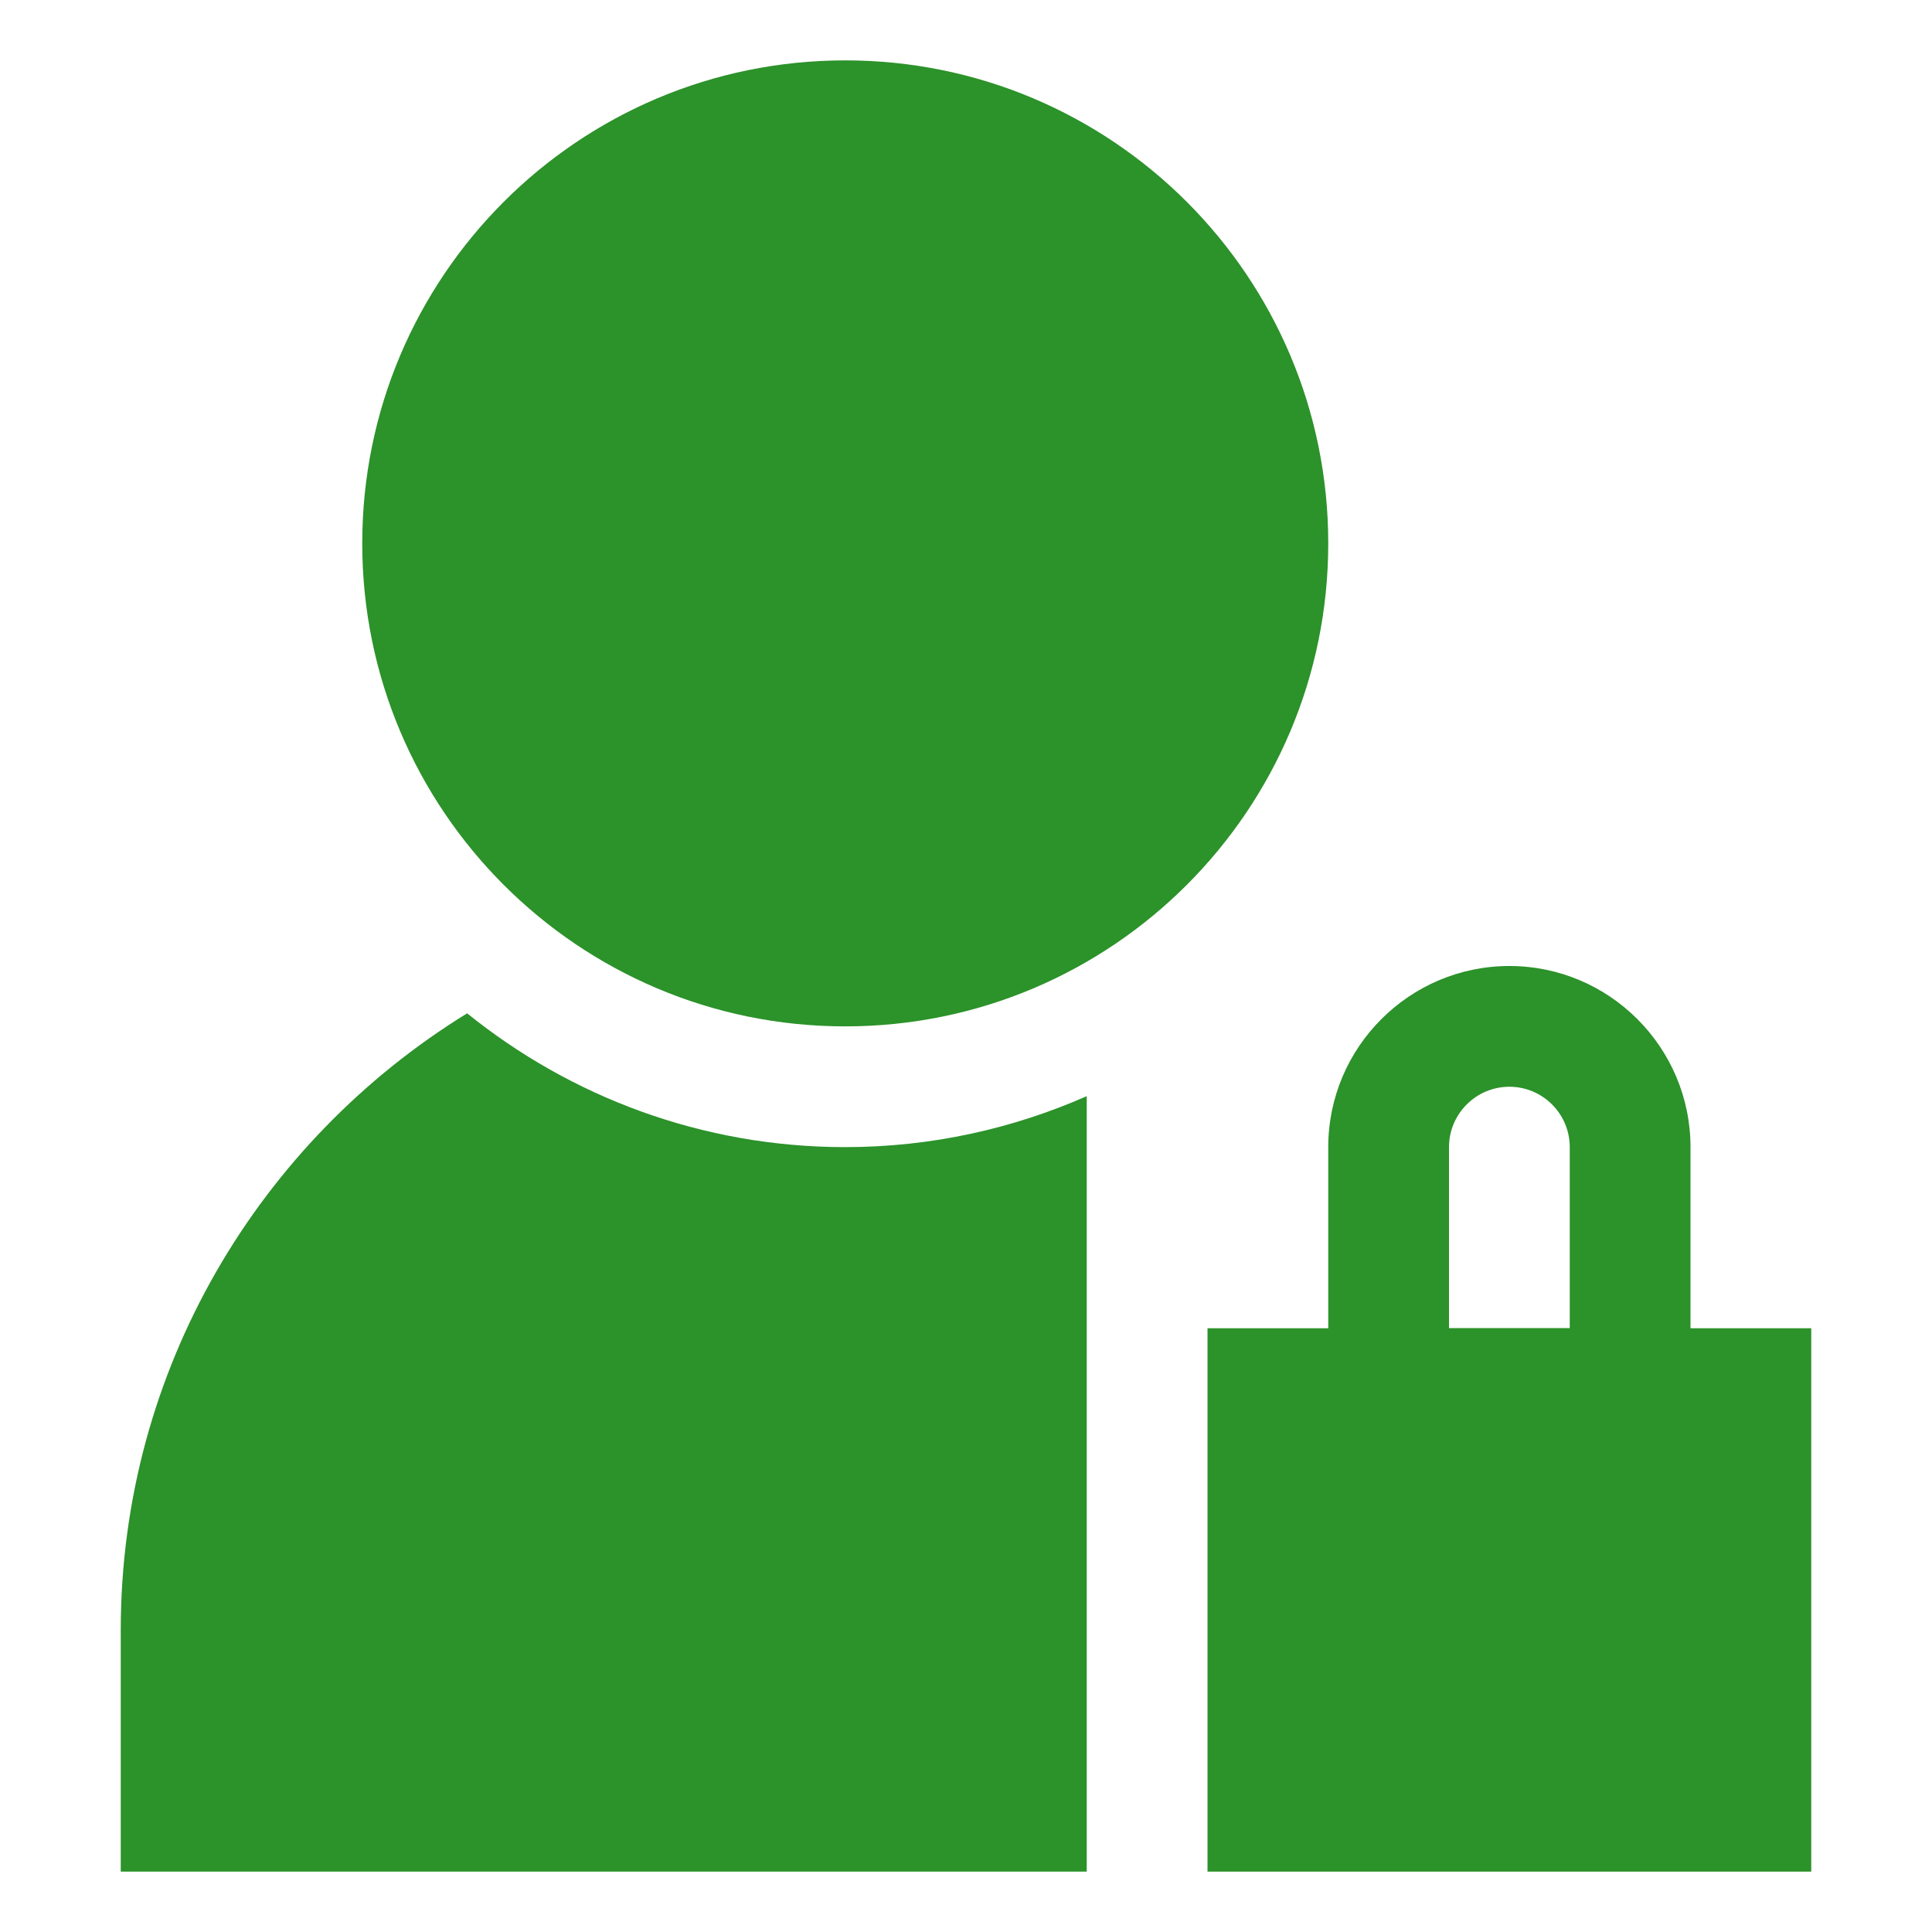
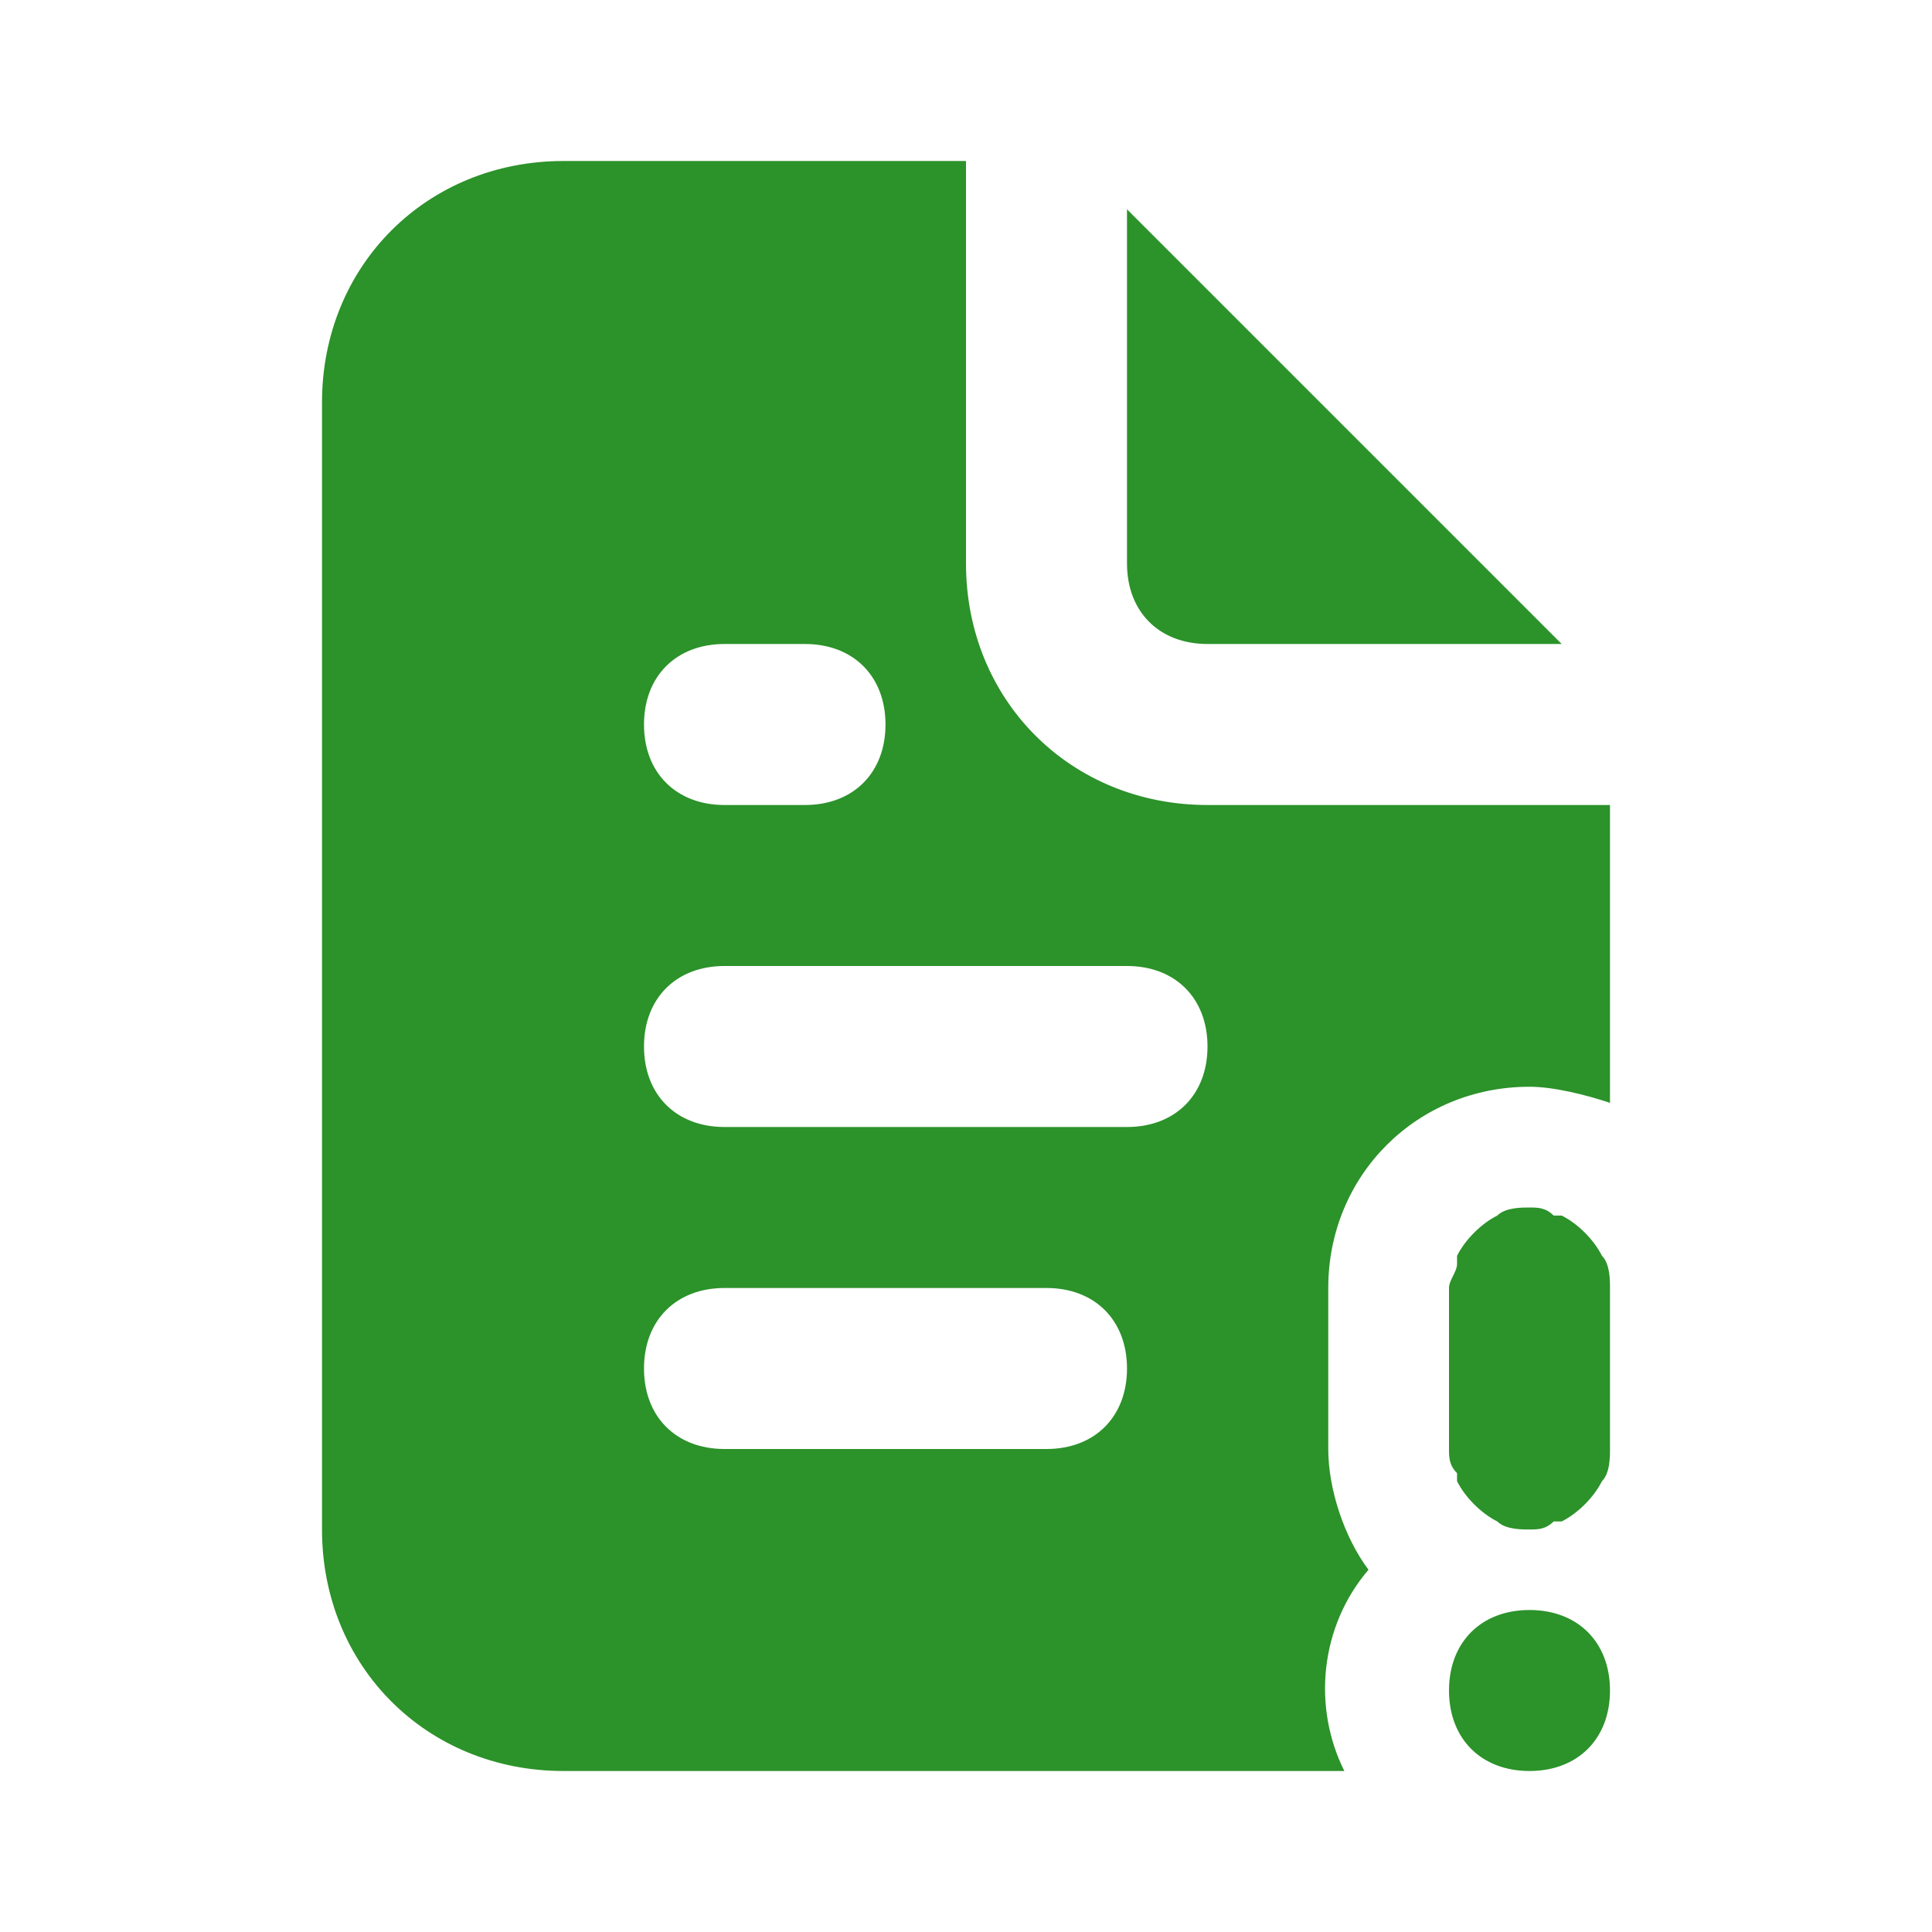
<svg xmlns="http://www.w3.org/2000/svg" width="1200pt" height="1200pt" version="1.1" viewBox="0 0 1200 1200">
-   <path d="m825 337.5c0 165.68-134.32 300-300 300s-300-134.32-300-300 134.32-300 300-300 300 134.32 300 300z" fill="#2c922a" />
-   <path d="m750 825h375v337.5h-375z" fill="#2c922a" />
-   <path d="m1050 900h-225v-187.5c0-62.023 50.477-112.5 112.5-112.5s112.5 50.477 112.5 112.5zm-150-75h75v-112.5c0-20.664-16.836-37.5-37.5-37.5s-37.5 16.836-37.5 37.5z" fill="#2c922a" />
-   <path d="m675 680.85c-45.977 20.211-96.637 31.648-150 31.648-88.875 0-170.55-31.238-234.86-83.102-128.81 79.277-215.14 221.1-215.14 383.1v150h600z" fill="#2c922a" />
+   <path d="m750 400h220l-270-270v220c0 30 20 50 50 50zm245 380c-5-10-15-20-25-25h-5c-5-5-10-5-15-5s-15 0-20 5c-10 5-20 15-25 25v5c0 5-5 10-5 15v100c0 5 0 10 5 15v5c5 10 15 20 25 25 5 5 15 5 20 5s10 0 15-5h5c10-5 20-15 25-25 5-5 5-15 5-20v-100c0-5 0-15-5-20zm-245-280c-85 0-150-65-150-150v-250h-250c-85 0-150 65-150 150v700c0 85 65 150 150 150h485c-20-40-15-90 15-125-15-20-25-50-25-75v-100c0-70 55-125 125-125 15 0 35 5 50 10v-185zm-300-100h50c30 0 50 20 50 50s-20 50-50 50h-50c-30 0-50-20-50-50s20-50 50-50zm200 500h-200c-30 0-50-20-50-50s20-50 50-50h200c30 0 50 20 50 50s-20 50-50 50zm50-200h-250c-30 0-50-20-50-50s20-50 50-50h250c30 0 50 20 50 50s-20 50-50 50zm250 300c-30 0-50 20-50 50s20 50 50 50 50-20 50-50-20-50-50-50z" fill="#2c922a" />
</svg>
